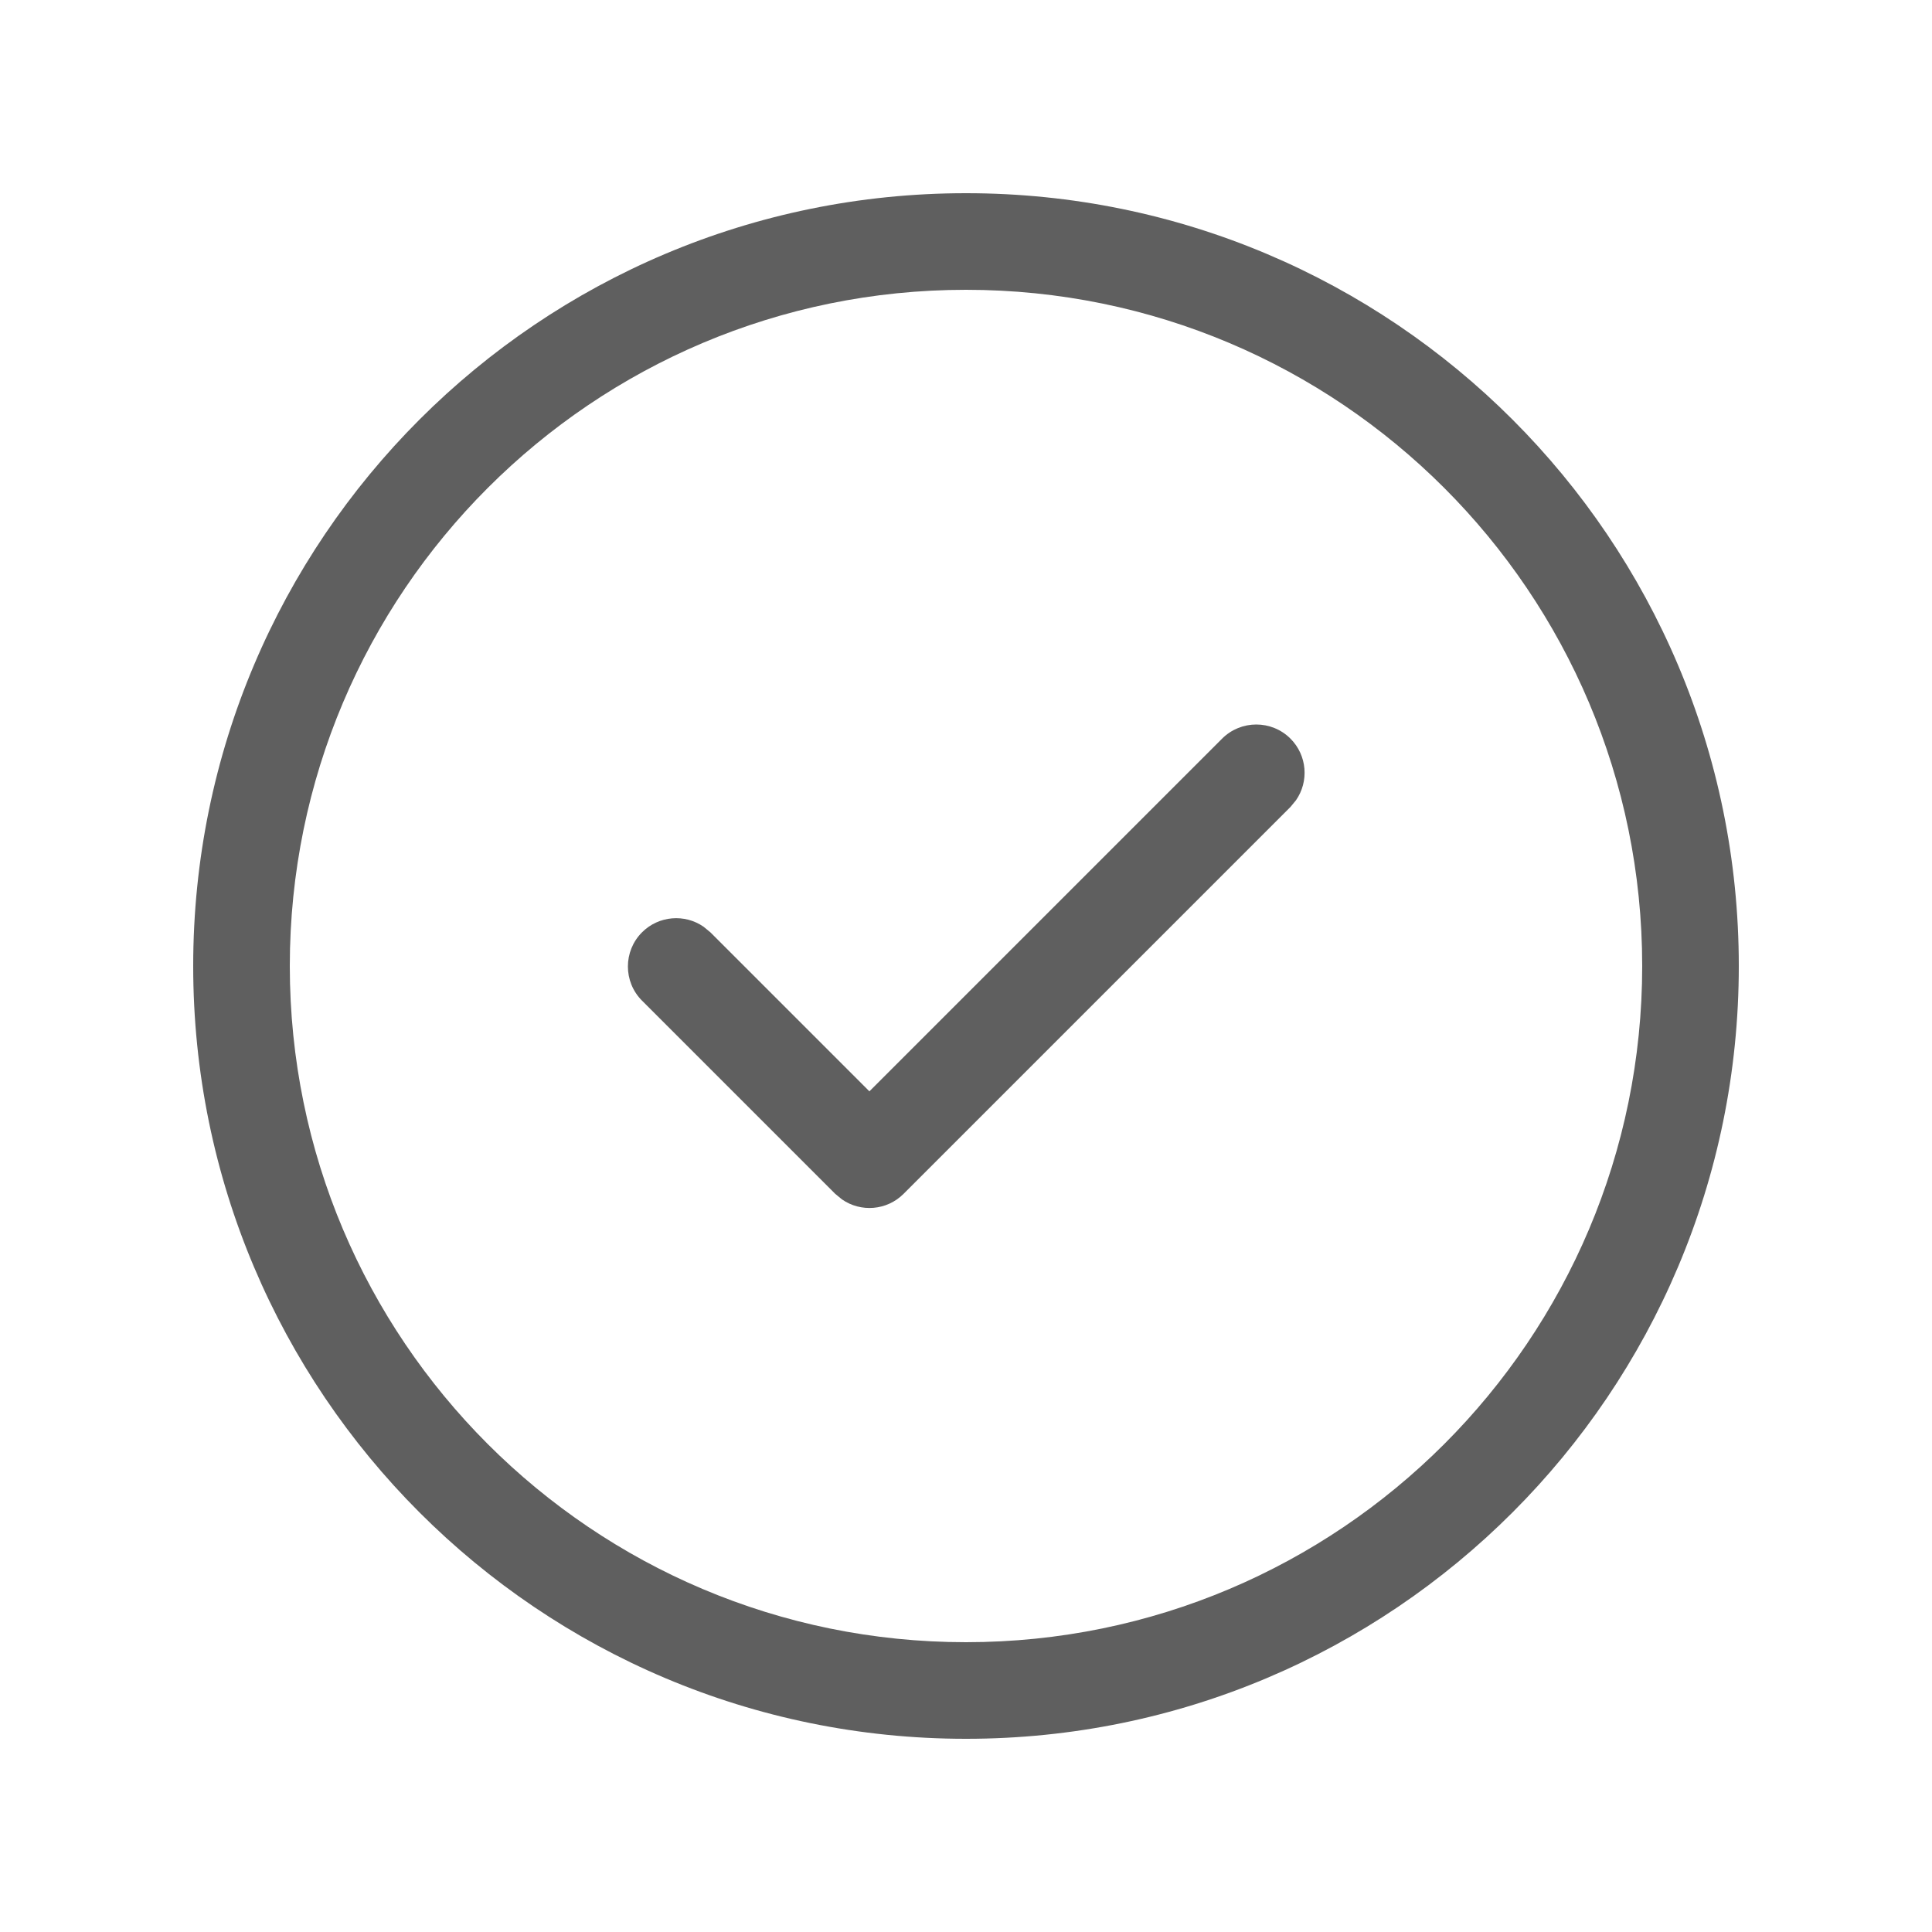
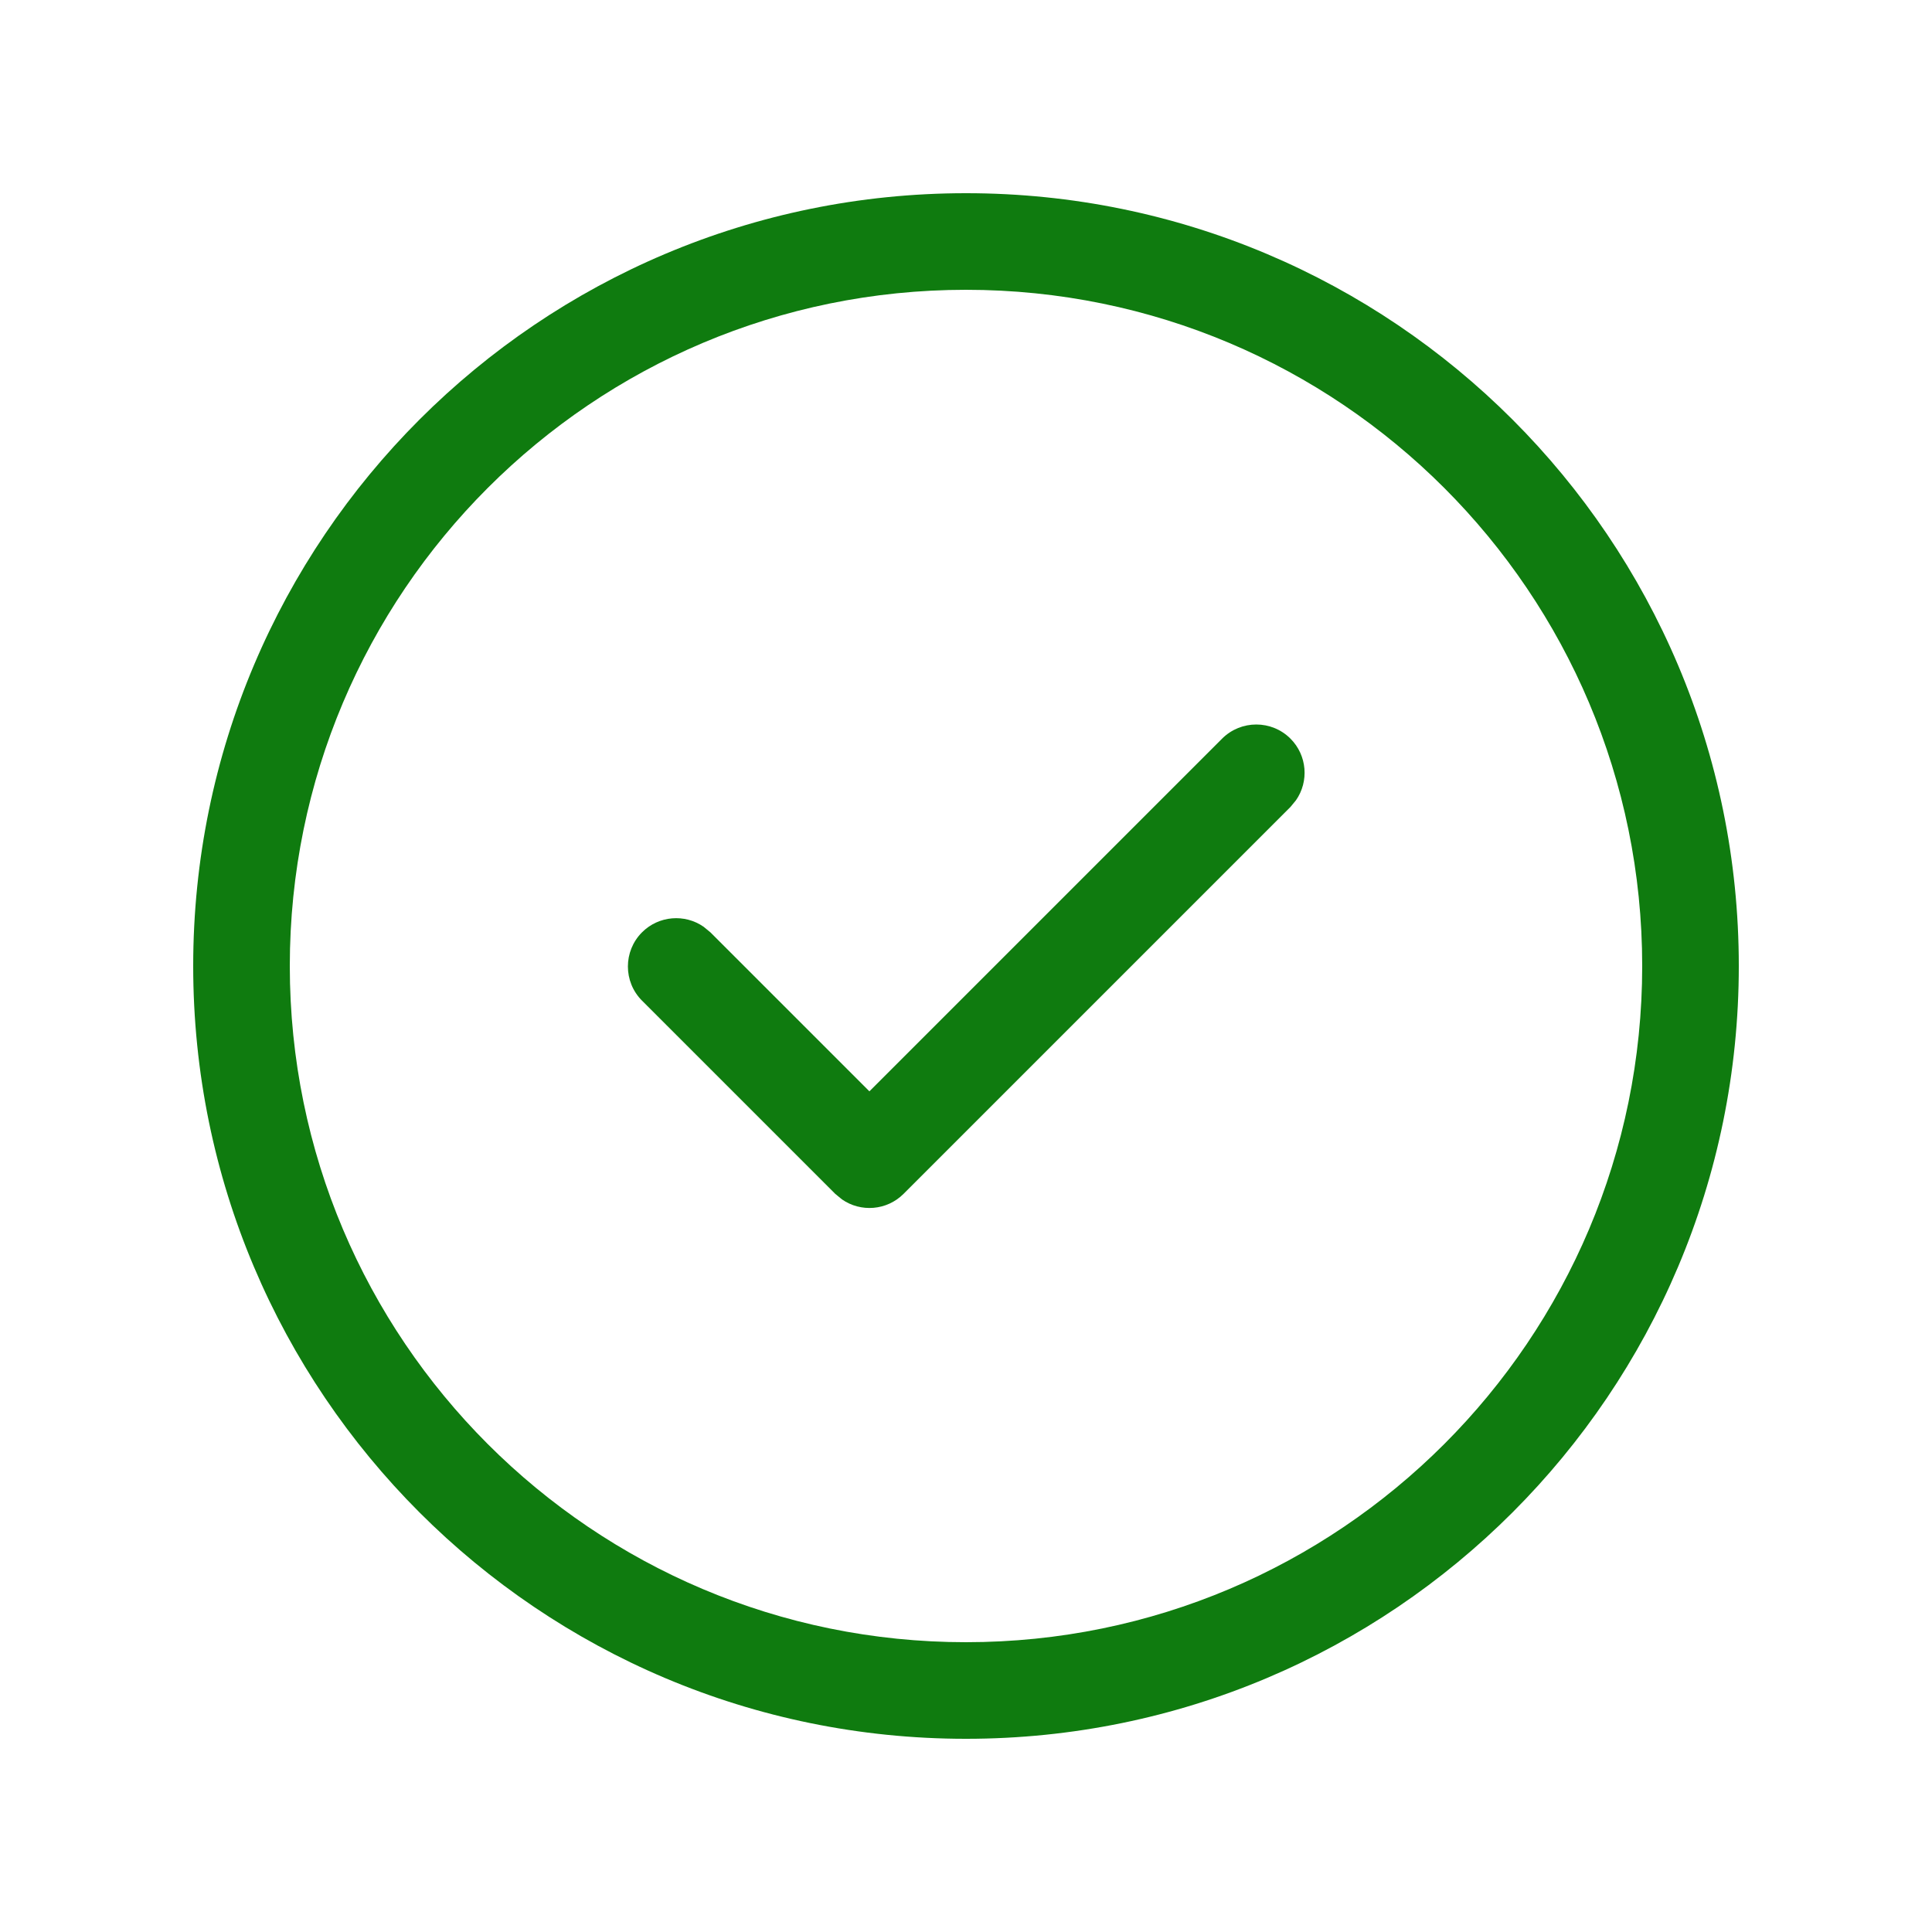
<svg xmlns="http://www.w3.org/2000/svg" preserveAspectRatio="none" overflow="visible" style="display: block;" width="16" height="16" viewBox="0 0 16 16" fill="none">
  <g id="resolve">
-     <path id="Vector" d="M8 1.6C11.535 1.6 14.4 4.465 14.4 8C14.4 11.535 11.535 14.4 8 14.4C4.465 14.4 1.6 11.535 1.6 8C1.6 4.465 4.465 1.6 8 1.6ZM8 2.4C4.907 2.4 2.4 4.907 2.4 8C2.4 11.093 4.907 13.6 8 13.6C11.093 13.6 13.6 11.093 13.6 8C13.6 4.907 11.093 2.4 8 2.4ZM10.687 6.117C10.826 6.256 10.841 6.472 10.733 6.627L10.687 6.683L7.483 9.887C7.344 10.026 7.128 10.041 6.973 9.933L6.917 9.887L5.317 8.287C5.161 8.131 5.161 7.877 5.317 7.721C5.456 7.582 5.672 7.567 5.827 7.675L5.883 7.721L7.2 9.038L10.121 6.117C10.277 5.961 10.531 5.961 10.687 6.117Z" fill="#5F5F5F" />
+     <path id="Vector" d="M8 1.6C11.535 1.6 14.4 4.465 14.4 8C14.4 11.535 11.535 14.4 8 14.4C4.465 14.4 1.6 11.535 1.6 8C1.6 4.465 4.465 1.6 8 1.6ZM8 2.4C4.907 2.4 2.4 4.907 2.4 8C2.4 11.093 4.907 13.6 8 13.6C11.093 13.6 13.6 11.093 13.6 8C13.6 4.907 11.093 2.4 8 2.4ZM10.687 6.117C10.826 6.256 10.841 6.472 10.733 6.627L10.687 6.683L7.483 9.887C7.344 10.026 7.128 10.041 6.973 9.933L6.917 9.887L5.317 8.287C5.161 8.131 5.161 7.877 5.317 7.721C5.456 7.582 5.672 7.567 5.827 7.675L5.883 7.721L7.2 9.038L10.121 6.117C10.277 5.961 10.531 5.961 10.687 6.117Z" fill="#0F7B0F" />
  </g>
</svg>
